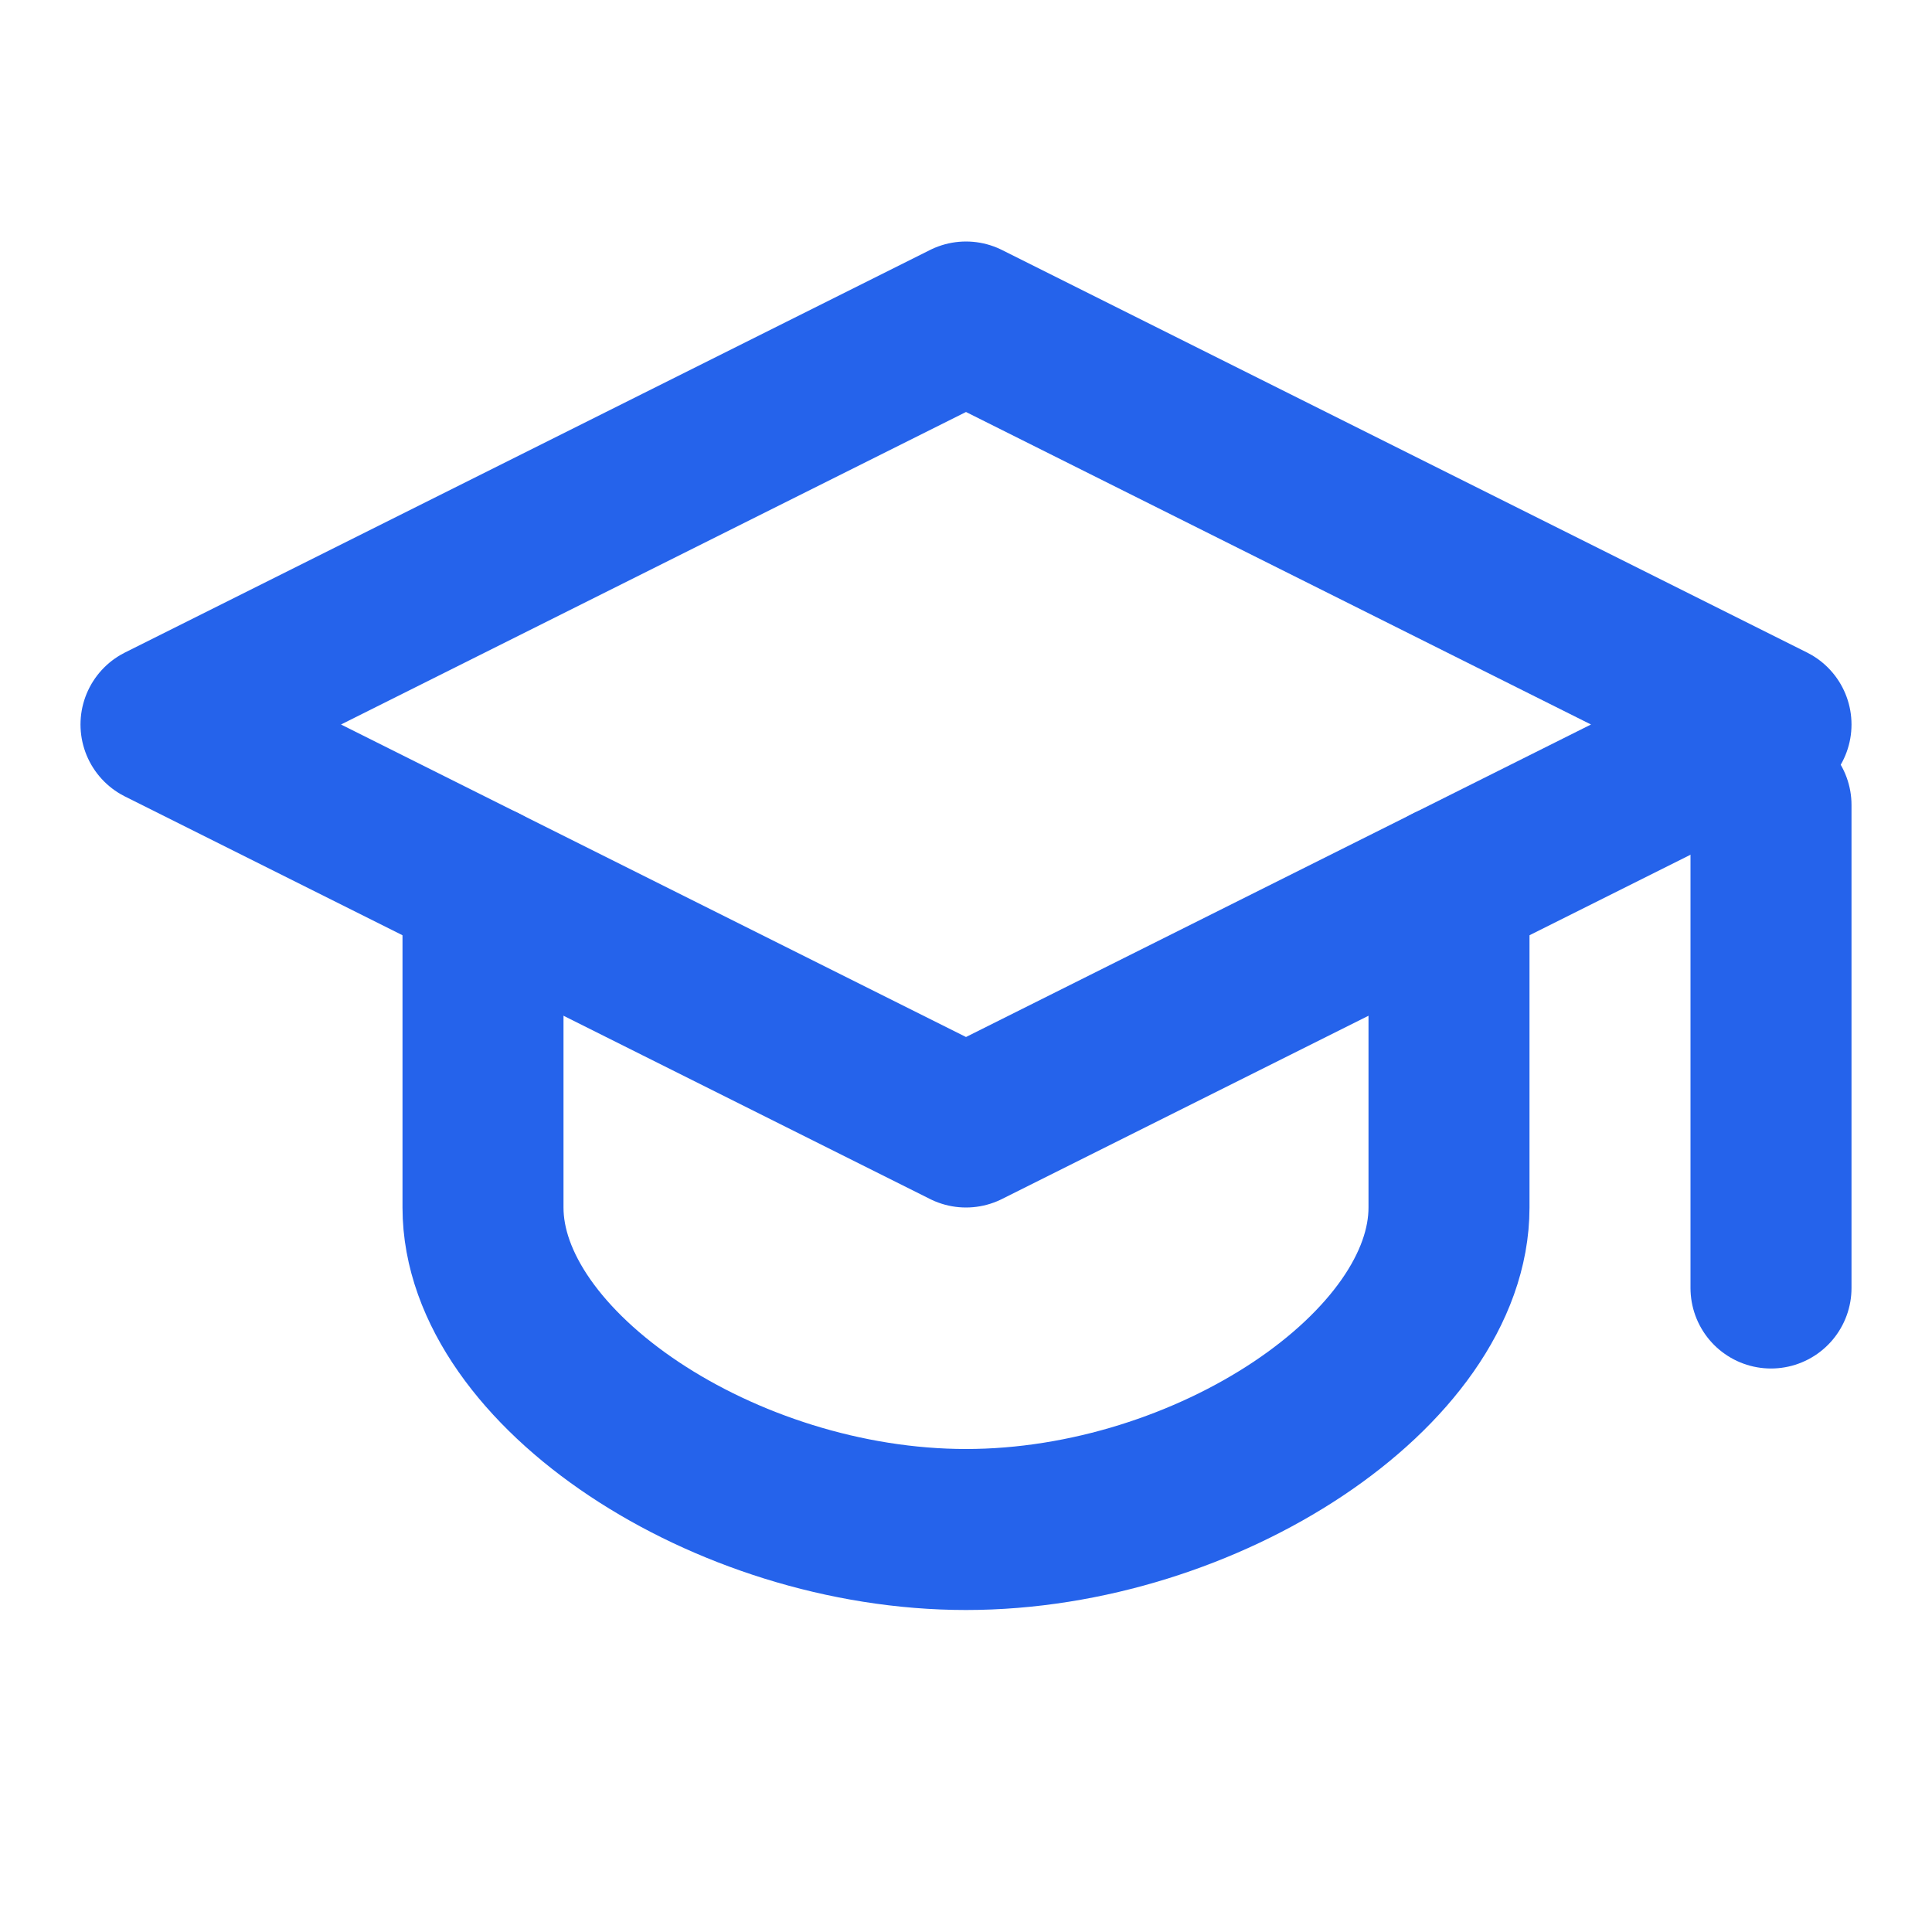
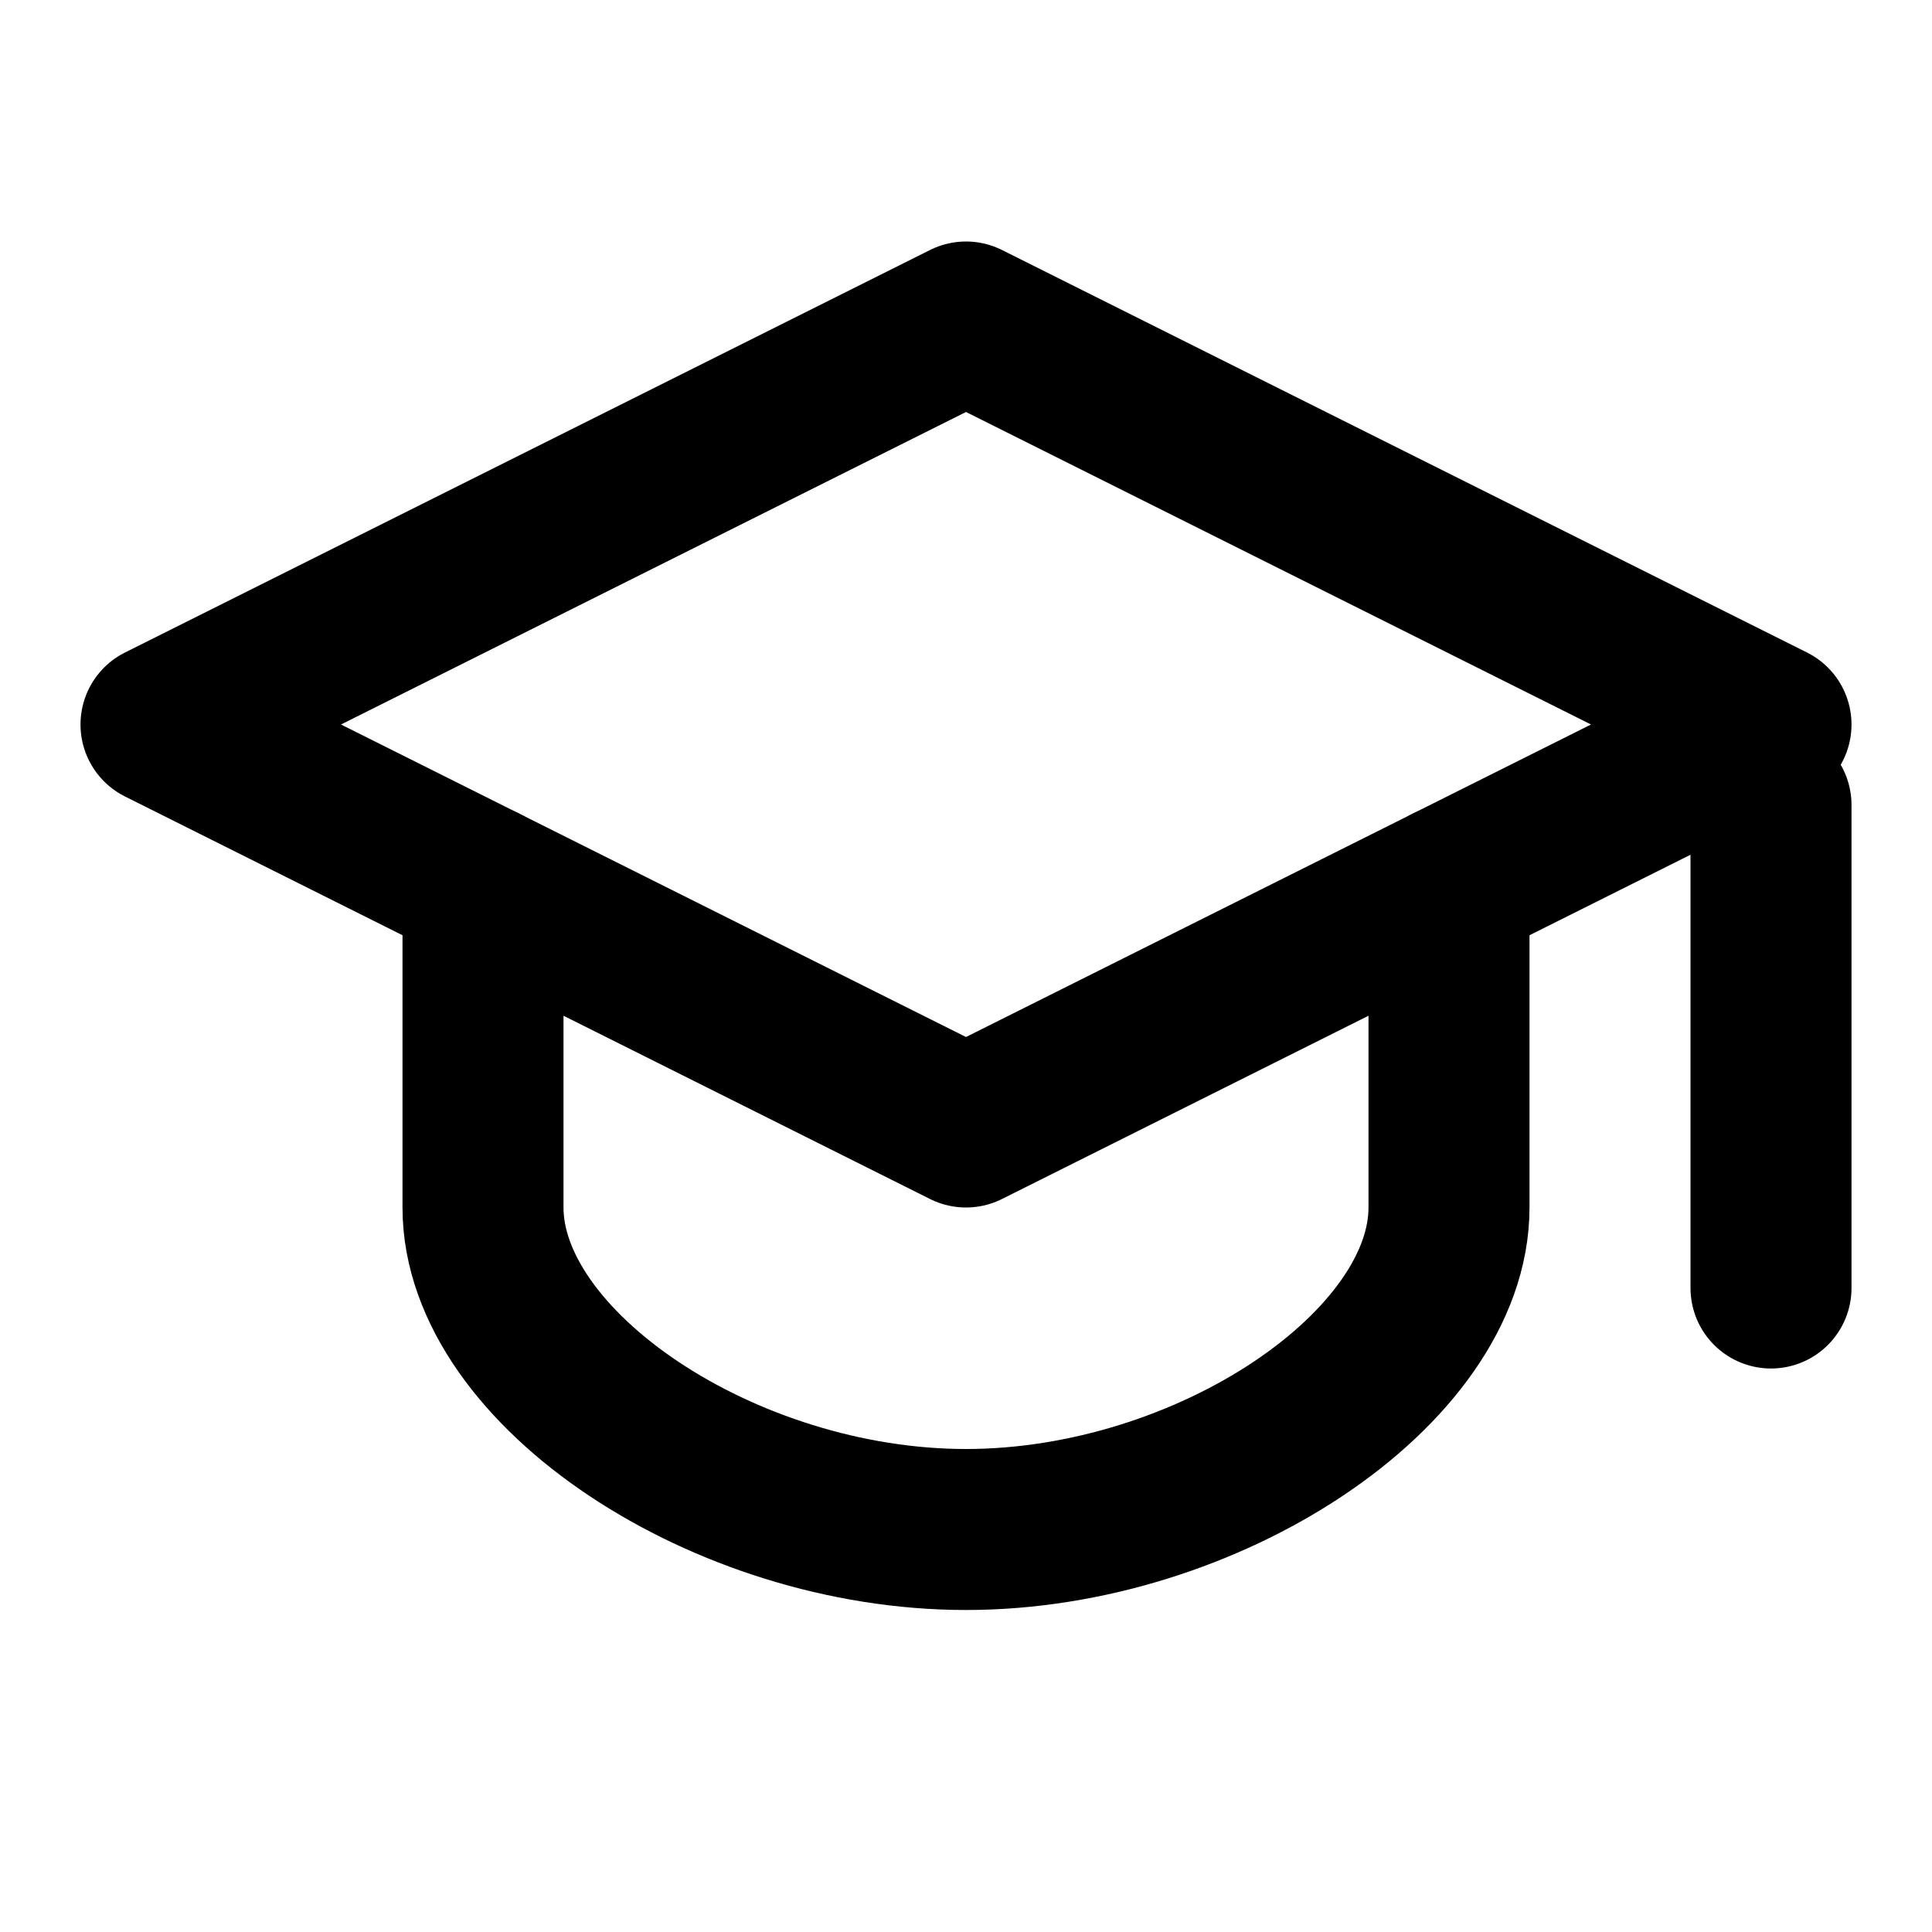
- <svg xmlns="http://www.w3.org/2000/svg" width="24" height="24" viewBox="0 0 24 24" fill="none" stroke="#2563EB" stroke-width="2" stroke-linecap="round" stroke-linejoin="round">
+ <svg xmlns="http://www.w3.org/2000/svg" width="24" height="24" viewBox="0 0 24 24" fill="none" stroke="currentColor" stroke-width="2" stroke-linecap="round" stroke-linejoin="round">
  <path d="M2 9l10-5 10 5-10 5-10-5z" />
  <path d="M6 11v4c0 2 3 4 6 4s6-2 6-4v-4" />
  <path d="M22 10v6" />
</svg>
